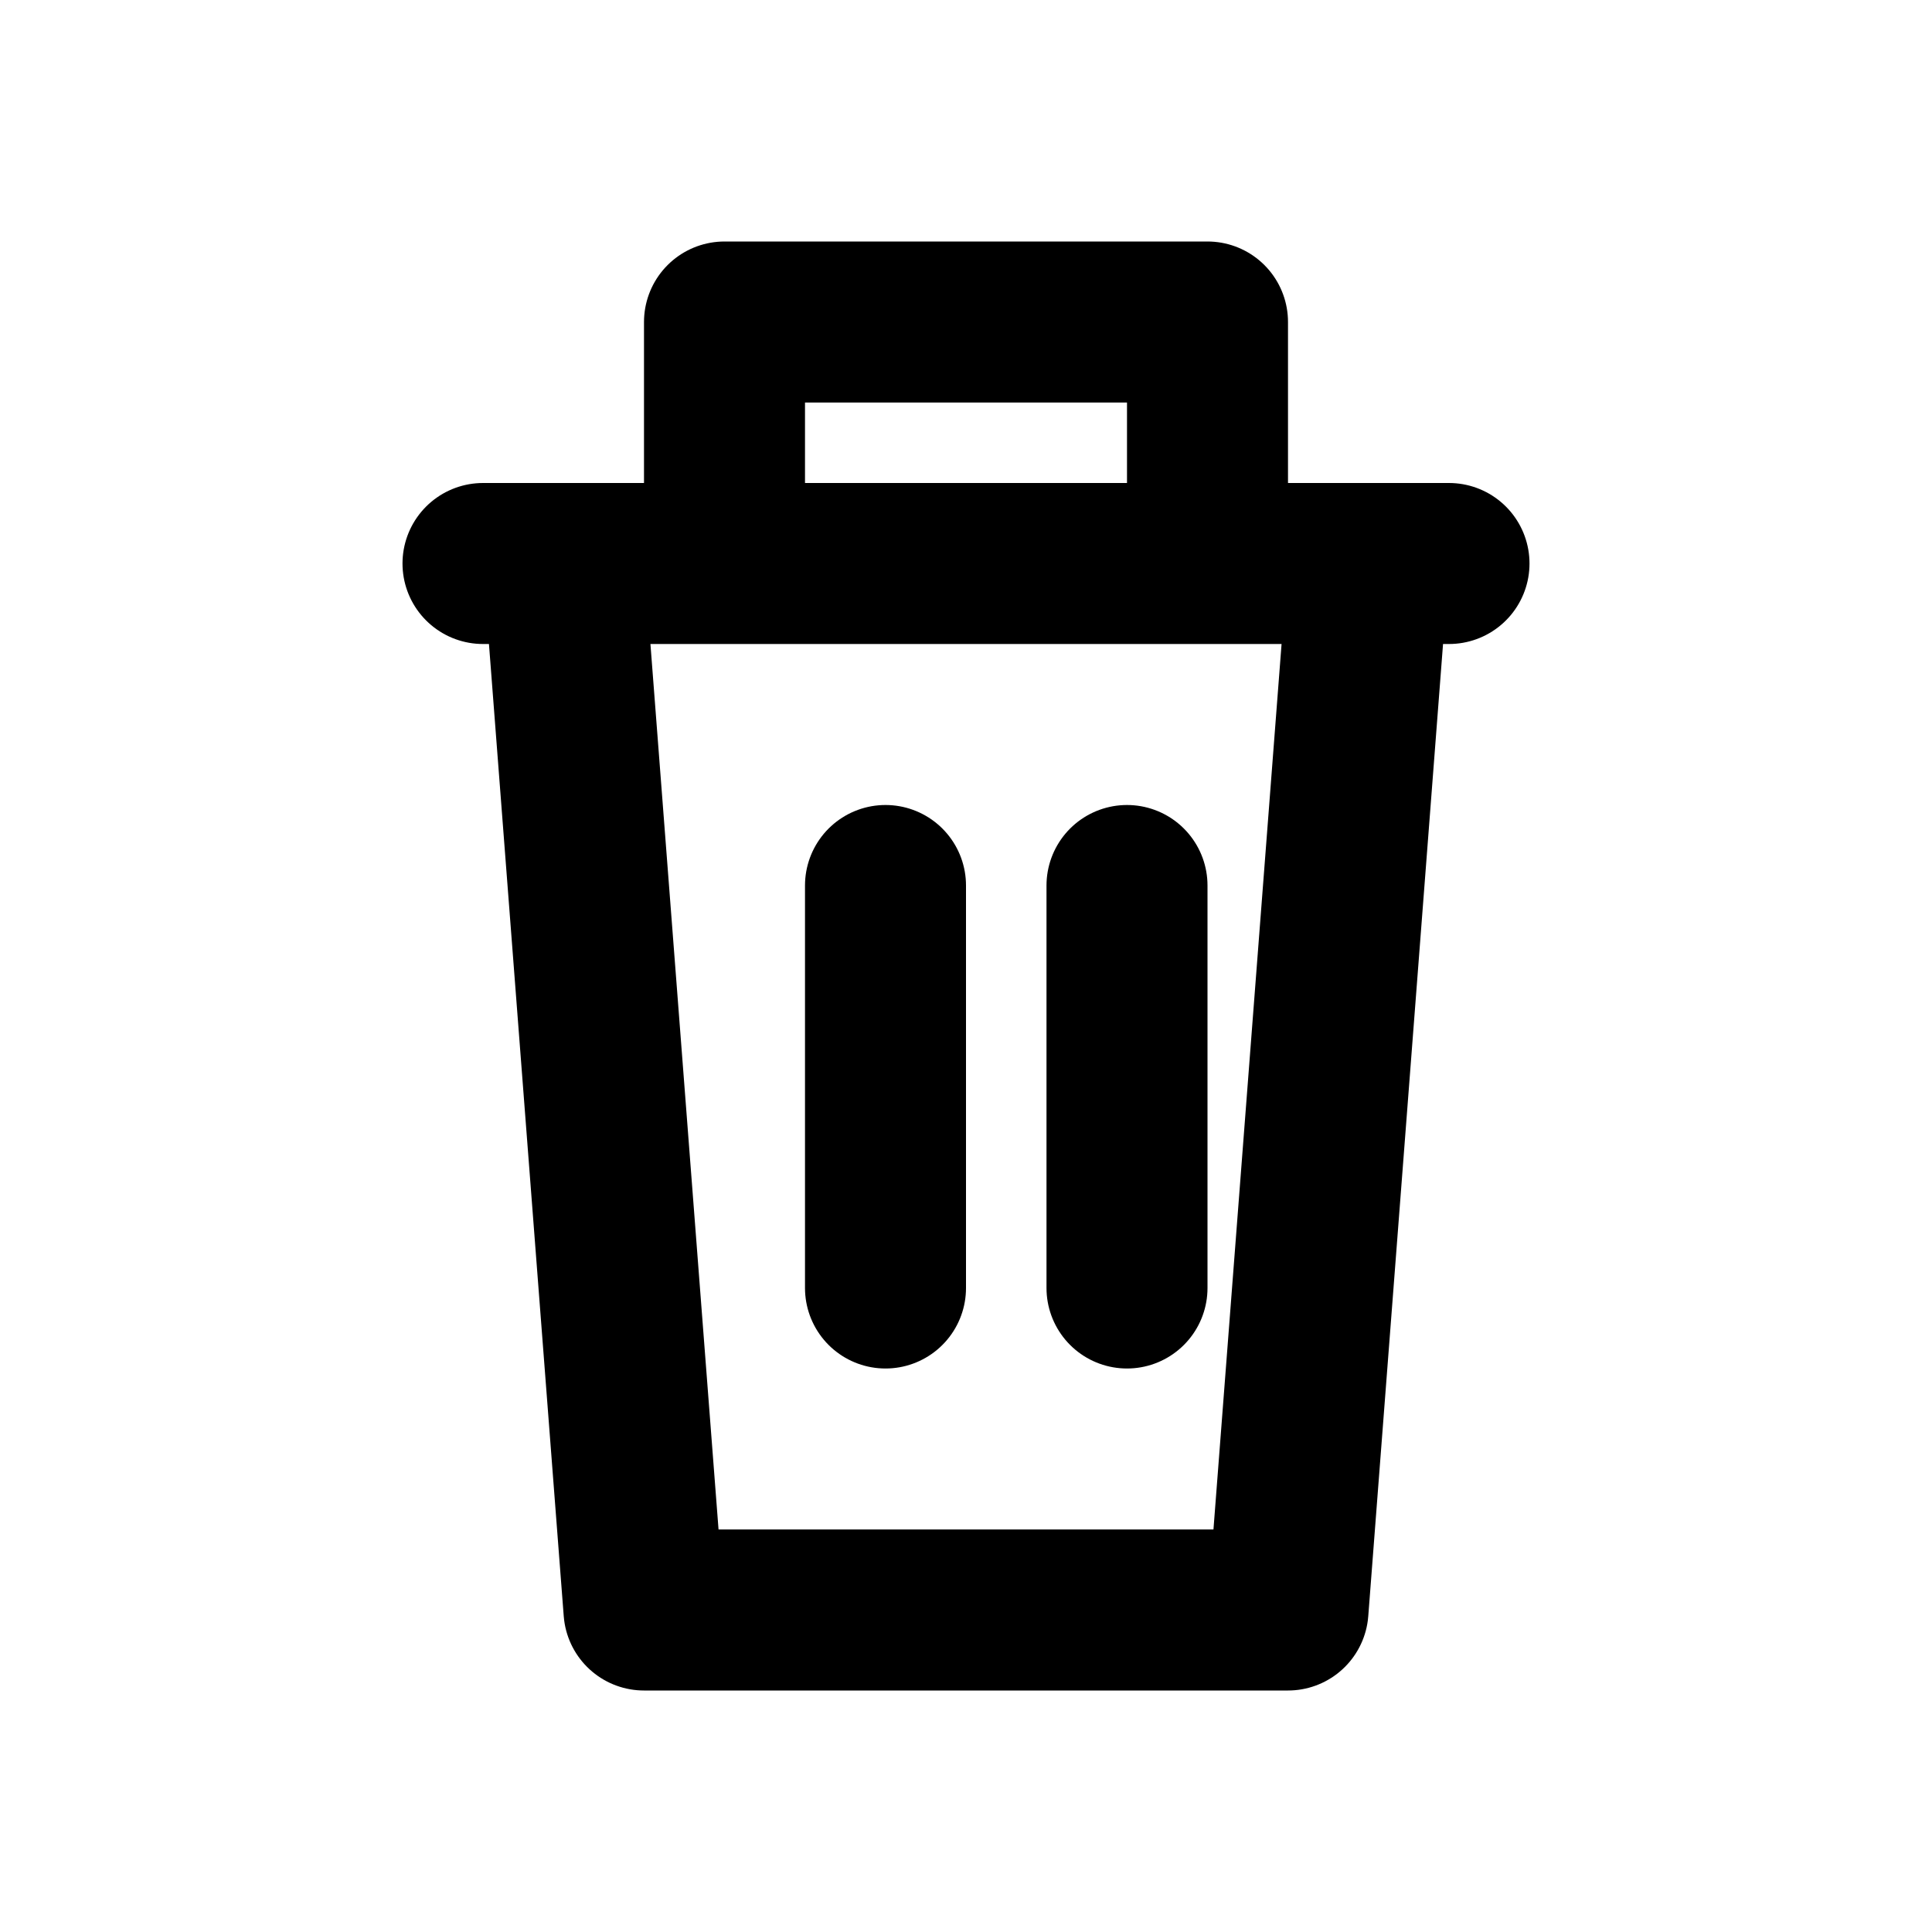
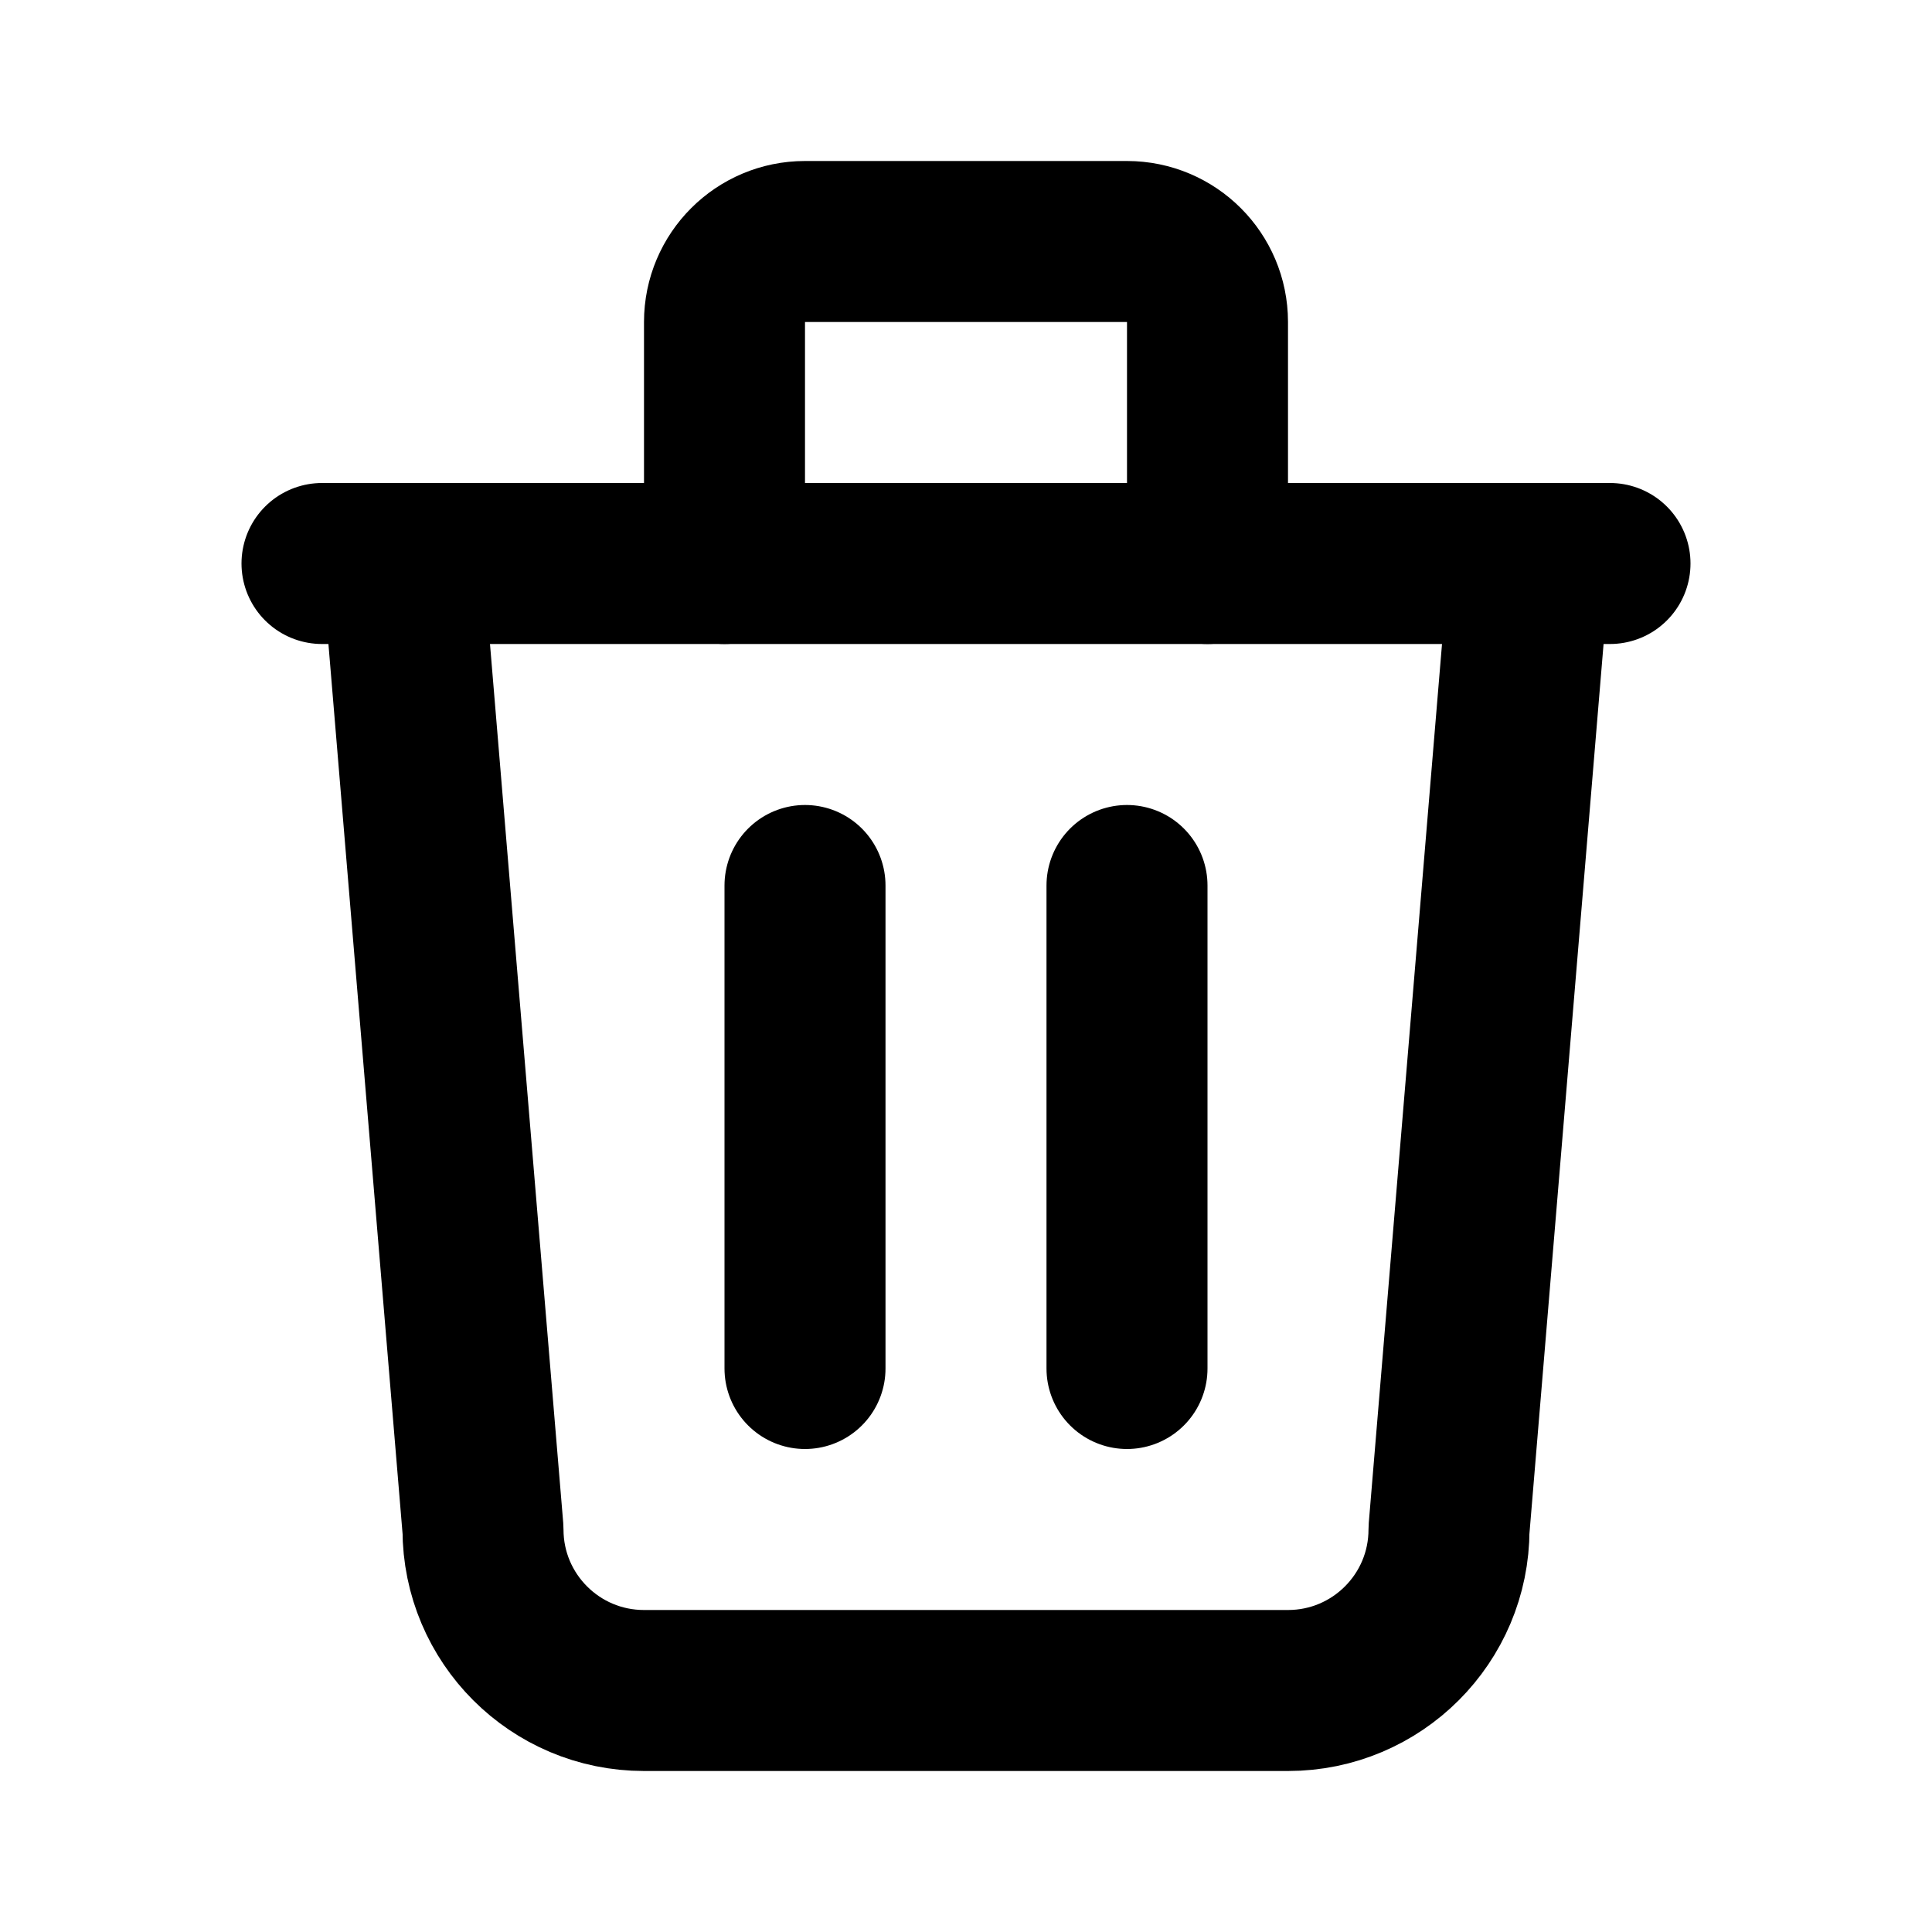
- <svg xmlns="http://www.w3.org/2000/svg" viewBox="0 0 24 24" fill="none" stroke="currentColor" stroke-width="2" stroke-linecap="round" stroke-linejoin="round" shape-rendering="geometricPrecision" role="img" aria-labelledby="title">
-   <g>
-     <path d="M6 7h12m-9 0V4h6v3m2 0-1 13H8L7 7m4 4v5m3-5v5" />
-   </g>
+ <svg xmlns="http://www.w3.org/2000/svg" width="24" height="24" viewBox="0 0 24 24" fill="none" stroke="currentColor" stroke-width="2" stroke-linecap="round" stroke-linejoin="round">
+   <path d="M4 7l16 0" />
+   <path d="M10 11l0 6" />
+   <path d="M14 11l0 6" />
+   <path d="M5 7l1 12a2 2 0 0 0 2 2h8a2 2 0 0 0 2 -2l1 -12" />
+   <path d="M9 7v-3a1 1 0 0 1 1 -1h4a1 1 0 0 1 1 1v3" />
</svg>
